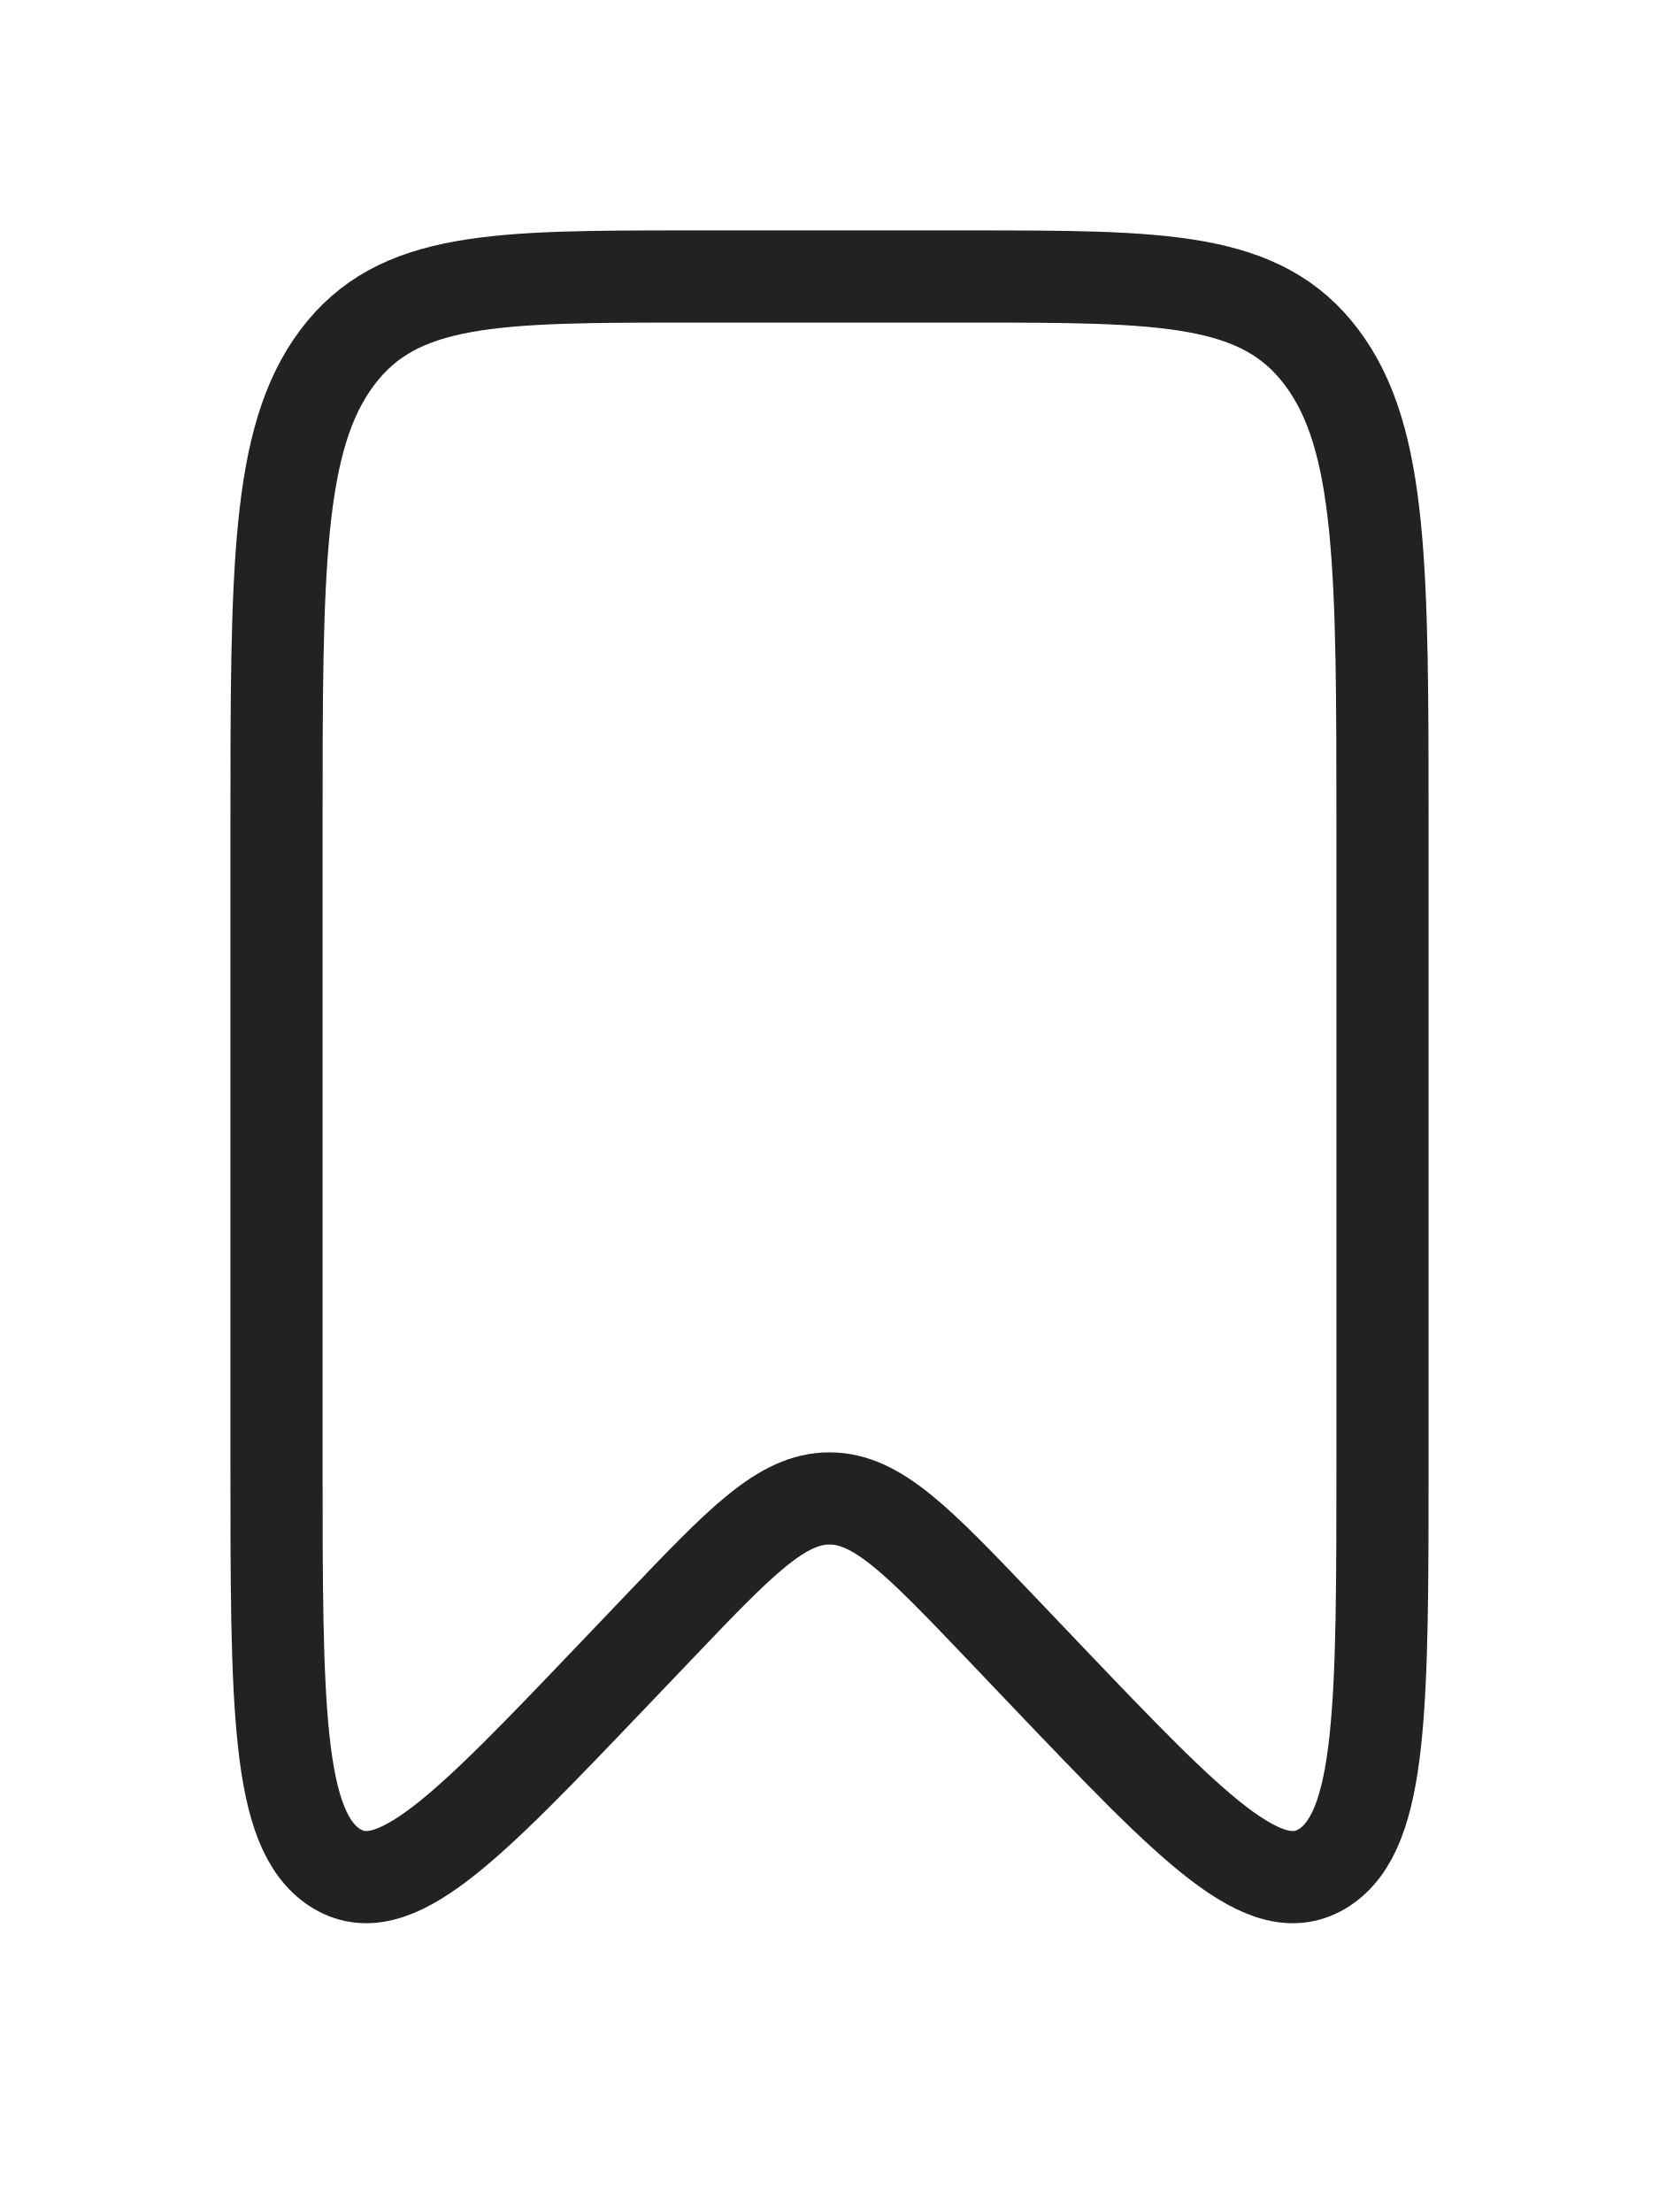
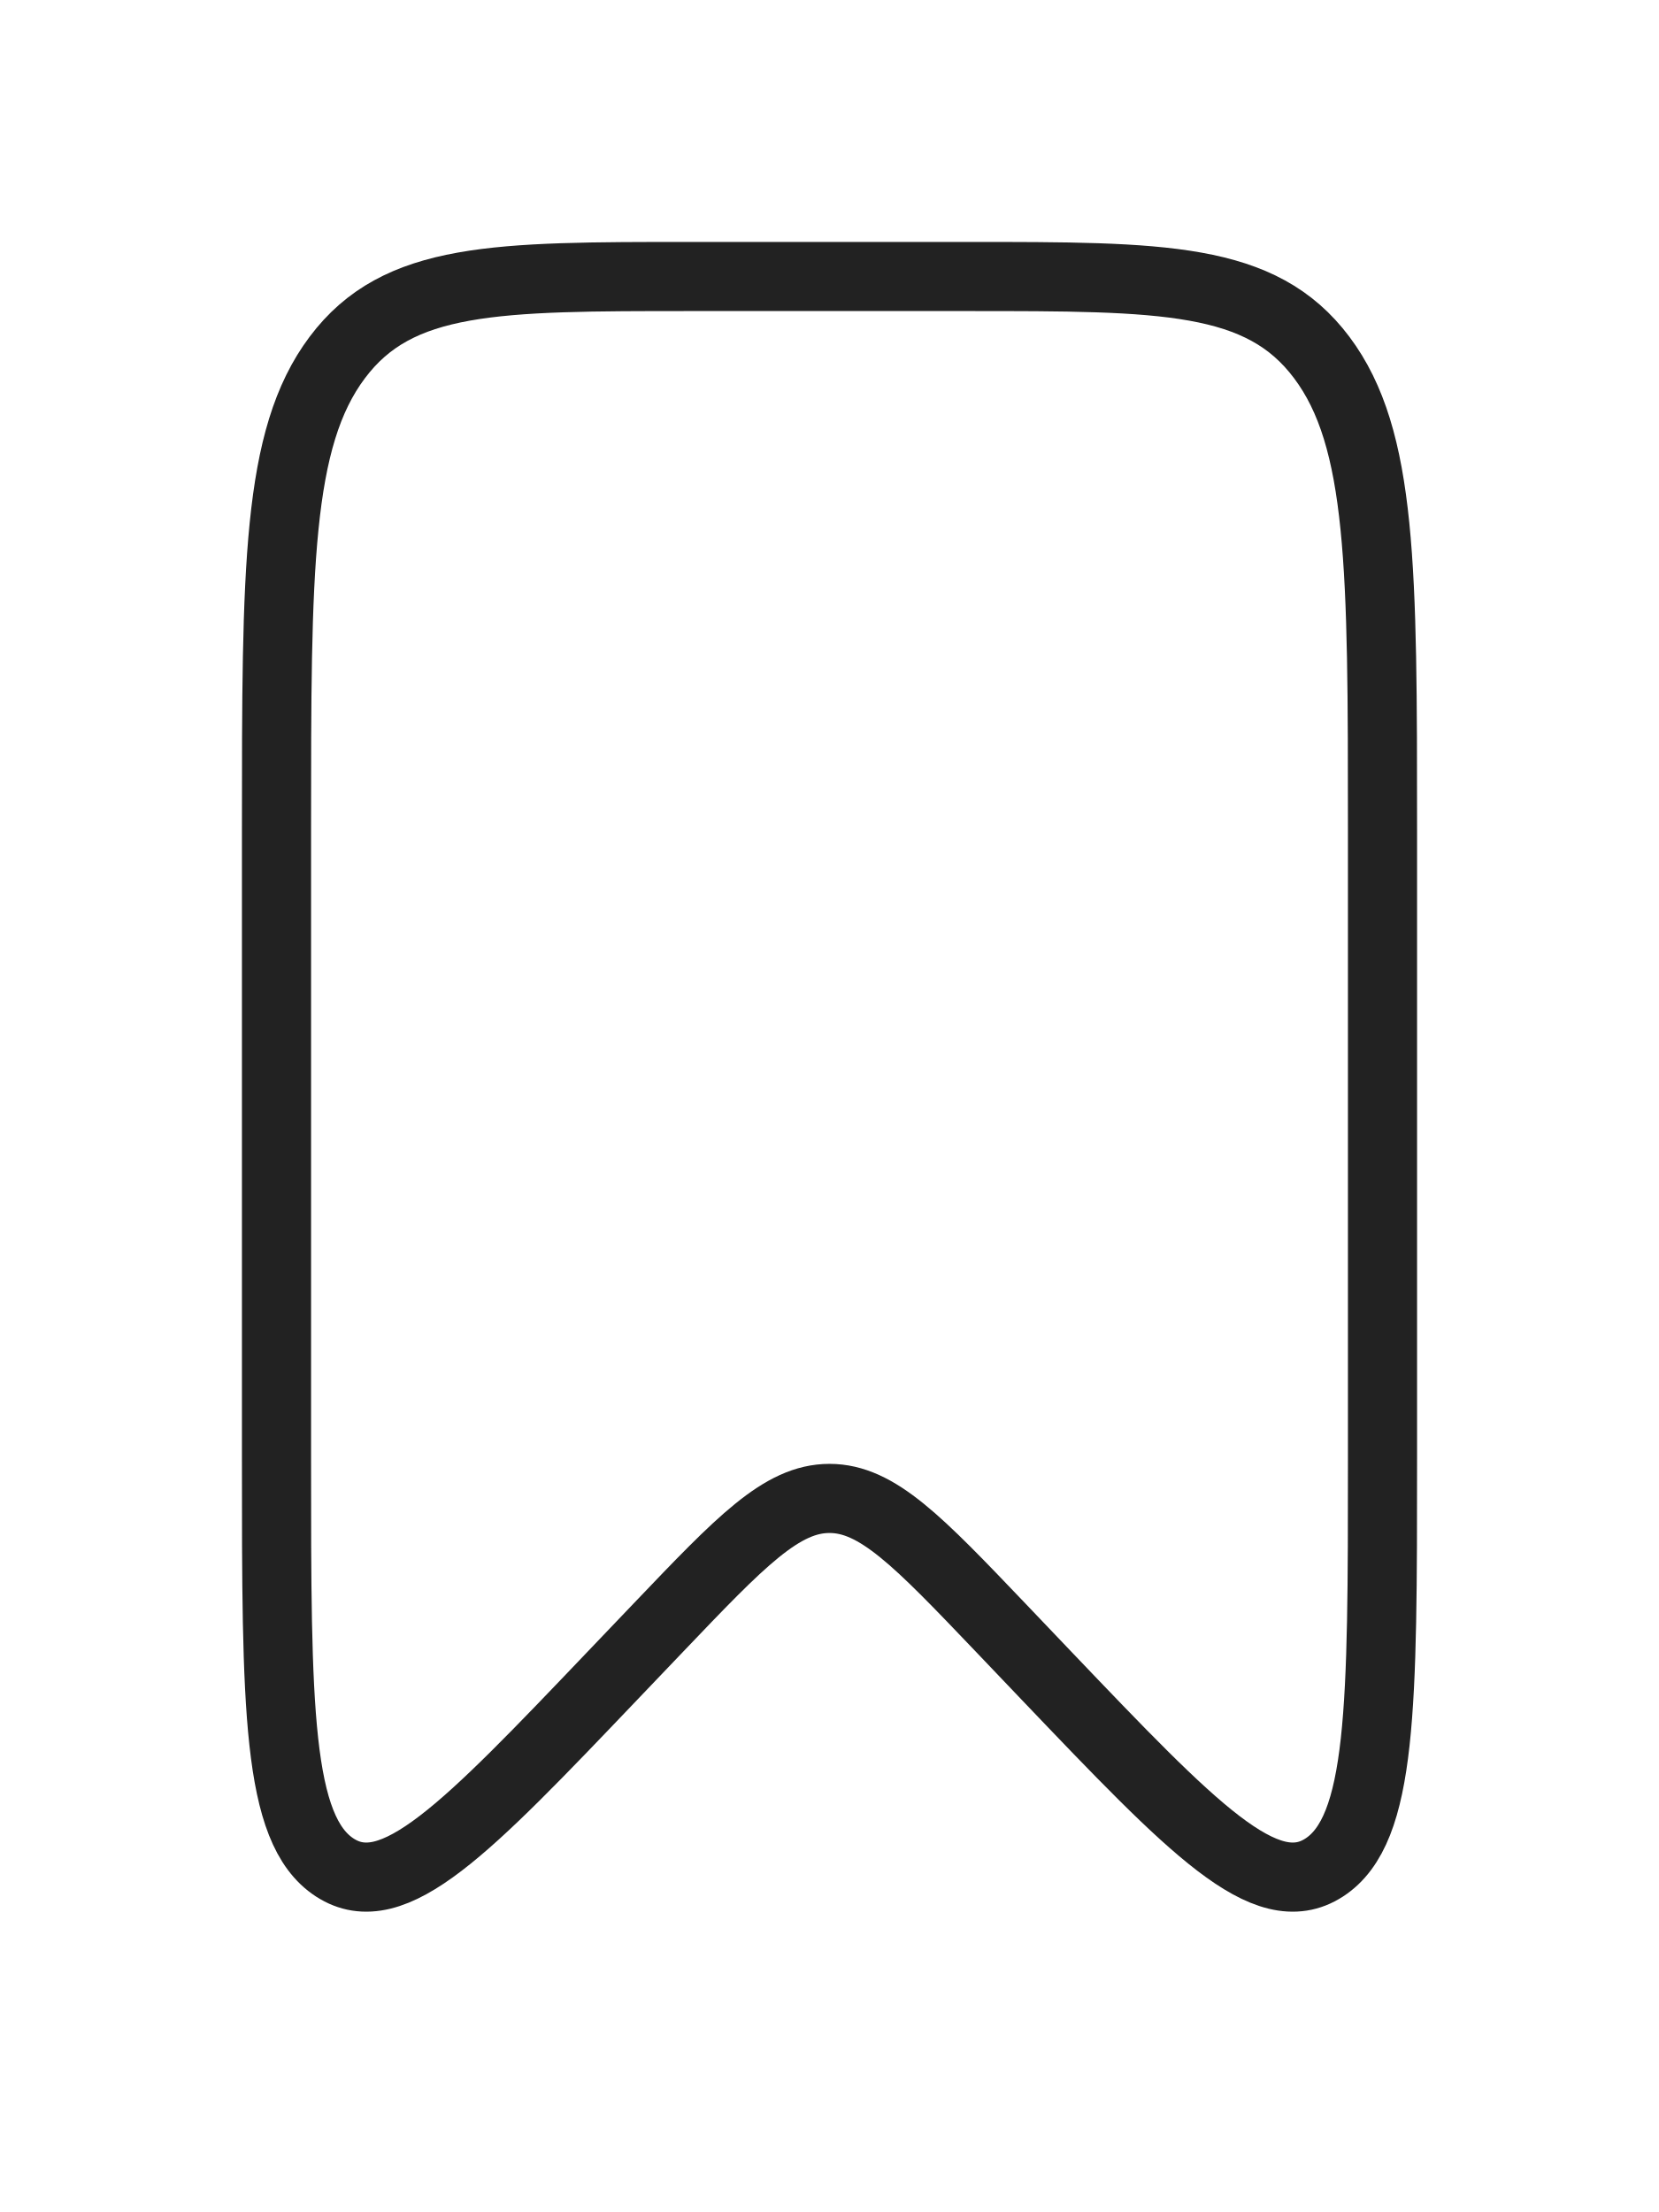
- <svg xmlns="http://www.w3.org/2000/svg" width="18" height="24" viewBox="0 0 18 24" fill="none">
-   <path d="M3 9C3 6.172 3 4.757 3.659 3.879C4.318 3 5.379 3 7.5 3H10.5C12.621 3 13.682 3 14.341 3.879C15 4.757 15 6.172 15 9V15.828C15 18.511 15 19.852 14.367 20.263C13.734 20.673 12.942 19.844 11.36 18.187L10.854 17.656C9.964 16.724 9.519 16.258 9 16.258C8.481 16.258 8.036 16.724 7.147 17.656L6.64 18.187C5.058 19.844 4.266 20.673 3.633 20.263C3 19.852 3 18.511 3 15.828V9Z" stroke="#222222" />
+ <svg xmlns="http://www.w3.org/2000/svg" width="24" height="32" viewBox="0 0 24 32" fill="none">
+   <path d="M4 12C4 8.229 4 6.343 4.879 5.172C5.757 4 7.172 4 10 4H14C16.828 4 18.243 4 19.121 5.172C20 6.343 20 8.229 20 12V21.104C20 24.681 20 26.47 19.156 27.017C18.311 27.564 17.256 26.459 15.146 24.249L14.471 23.541C13.285 22.299 12.692 21.677 12 21.677C11.308 21.677 10.715 22.299 9.529 23.541L8.853 24.249C6.744 26.459 5.689 27.564 4.844 27.017C4 26.47 4 24.681 4 21.104V12Z" stroke="#222222" />
</svg>
